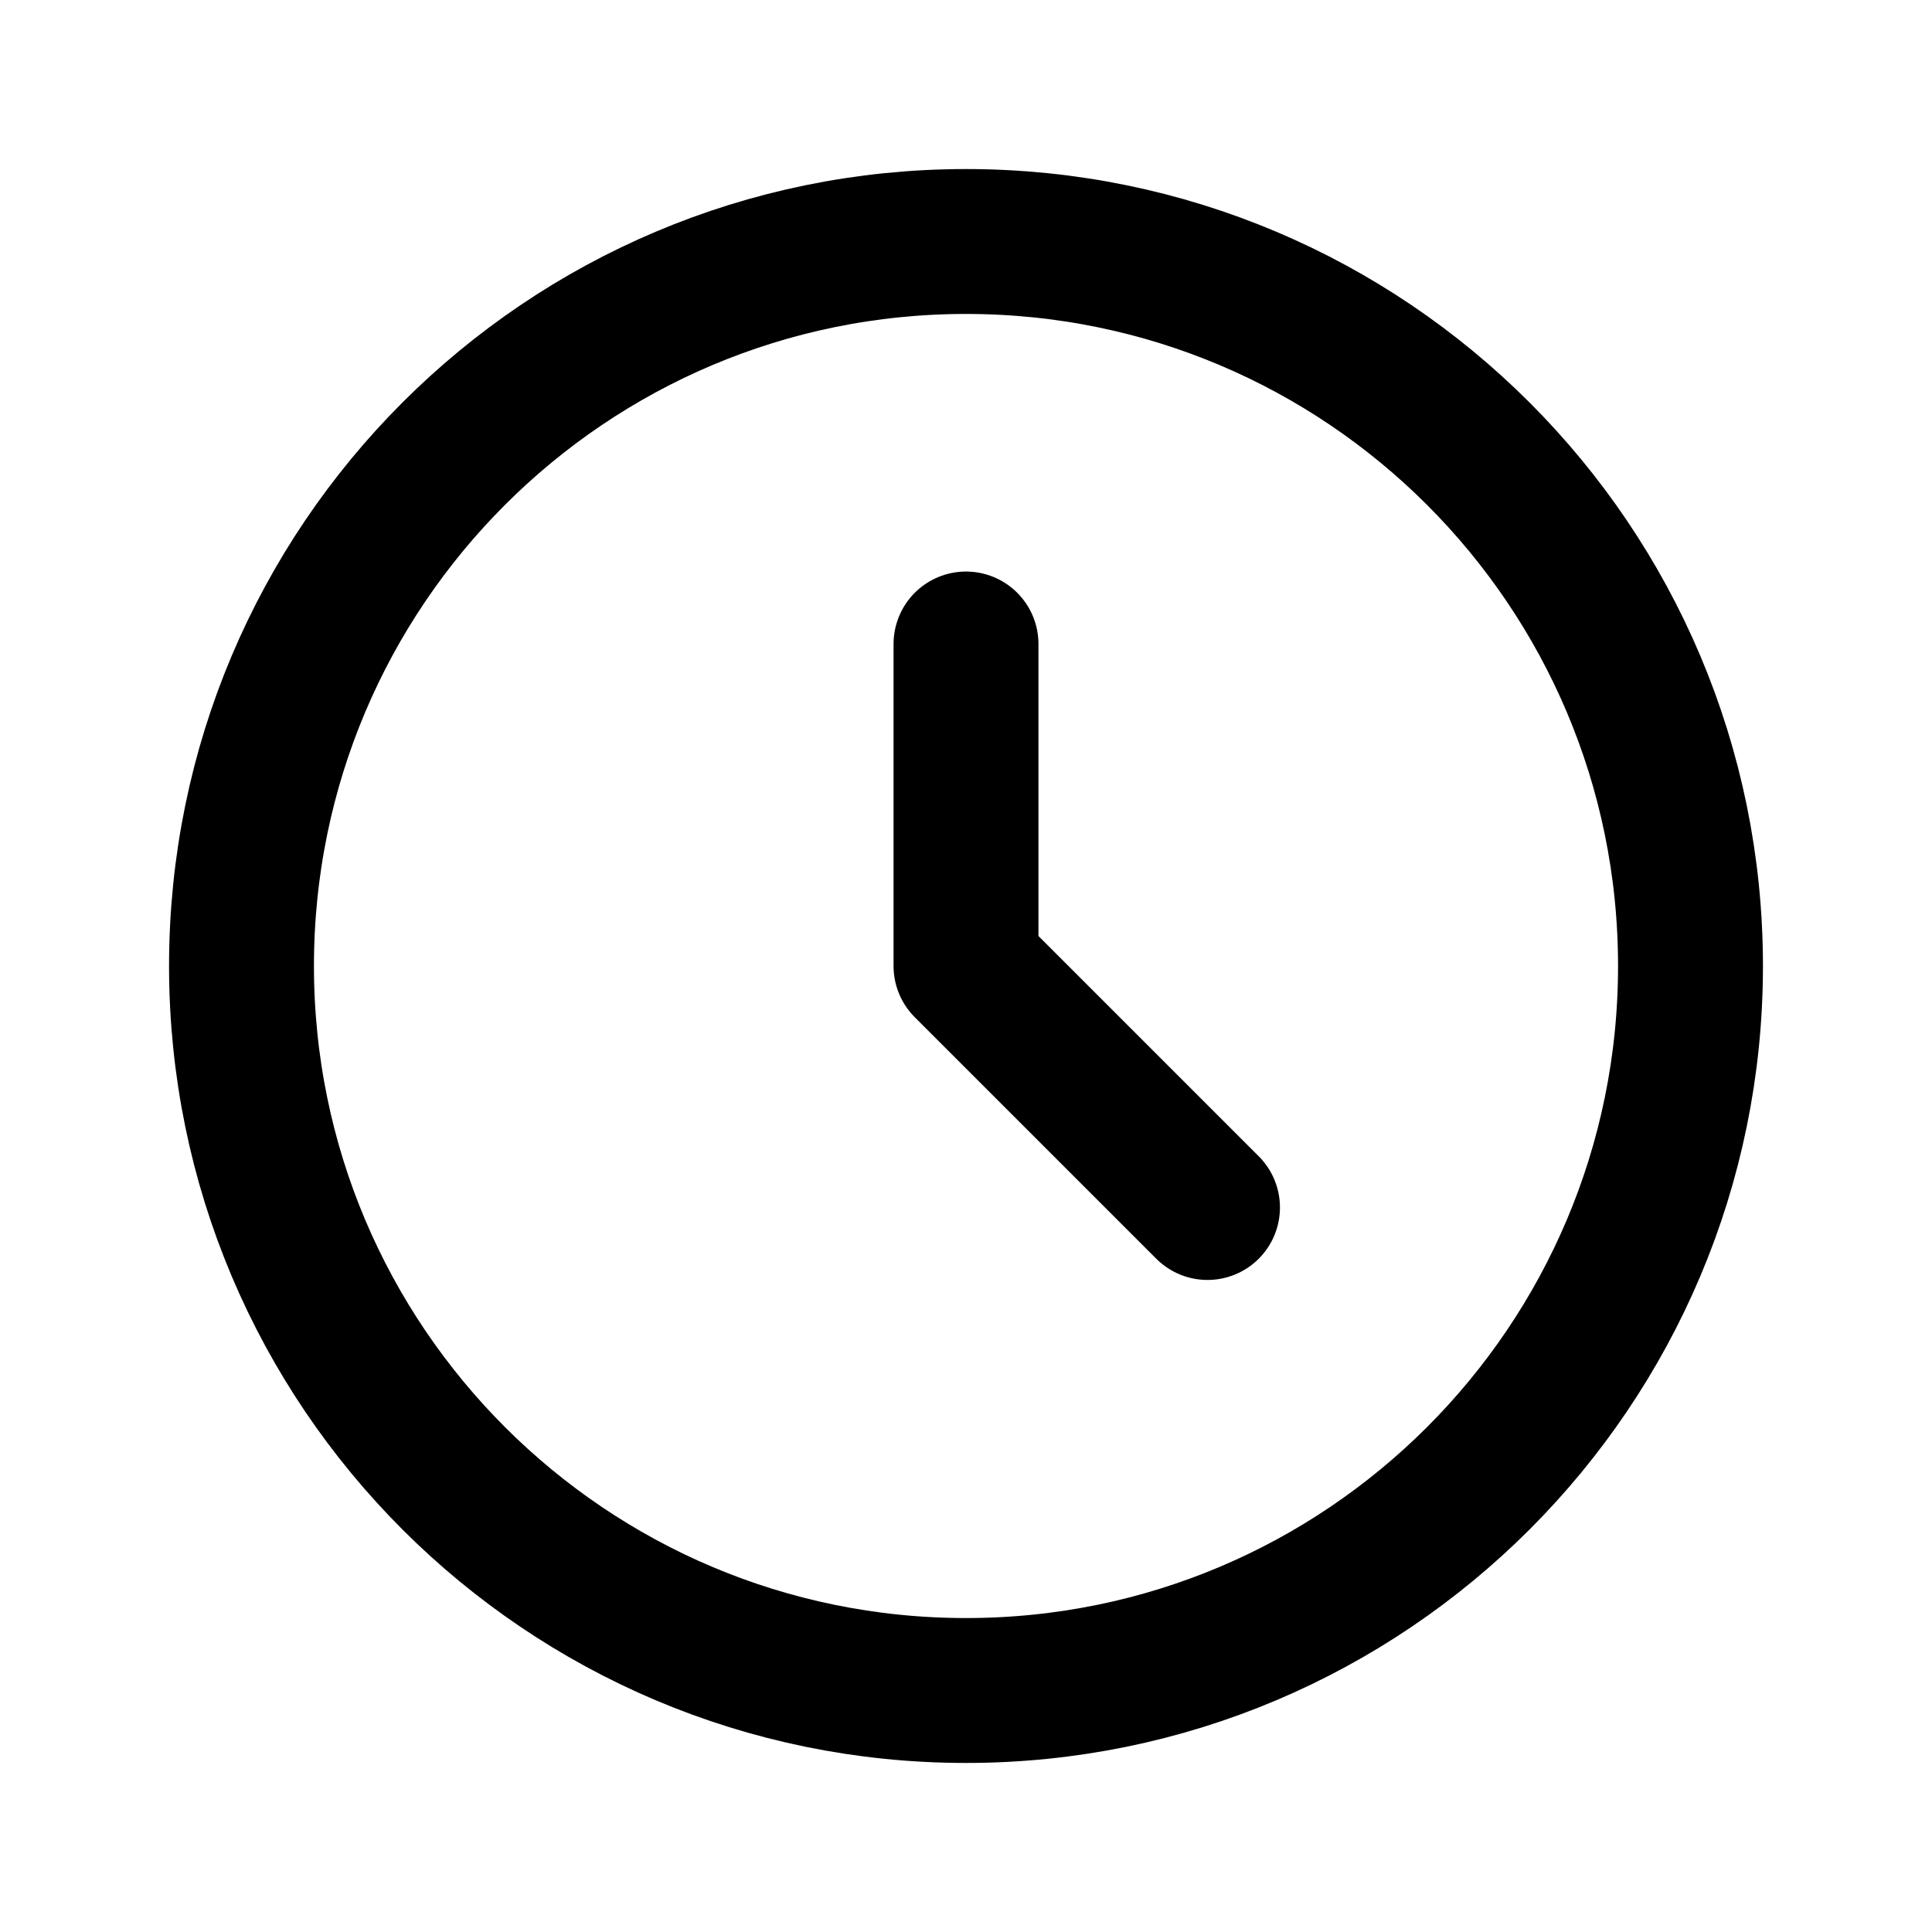
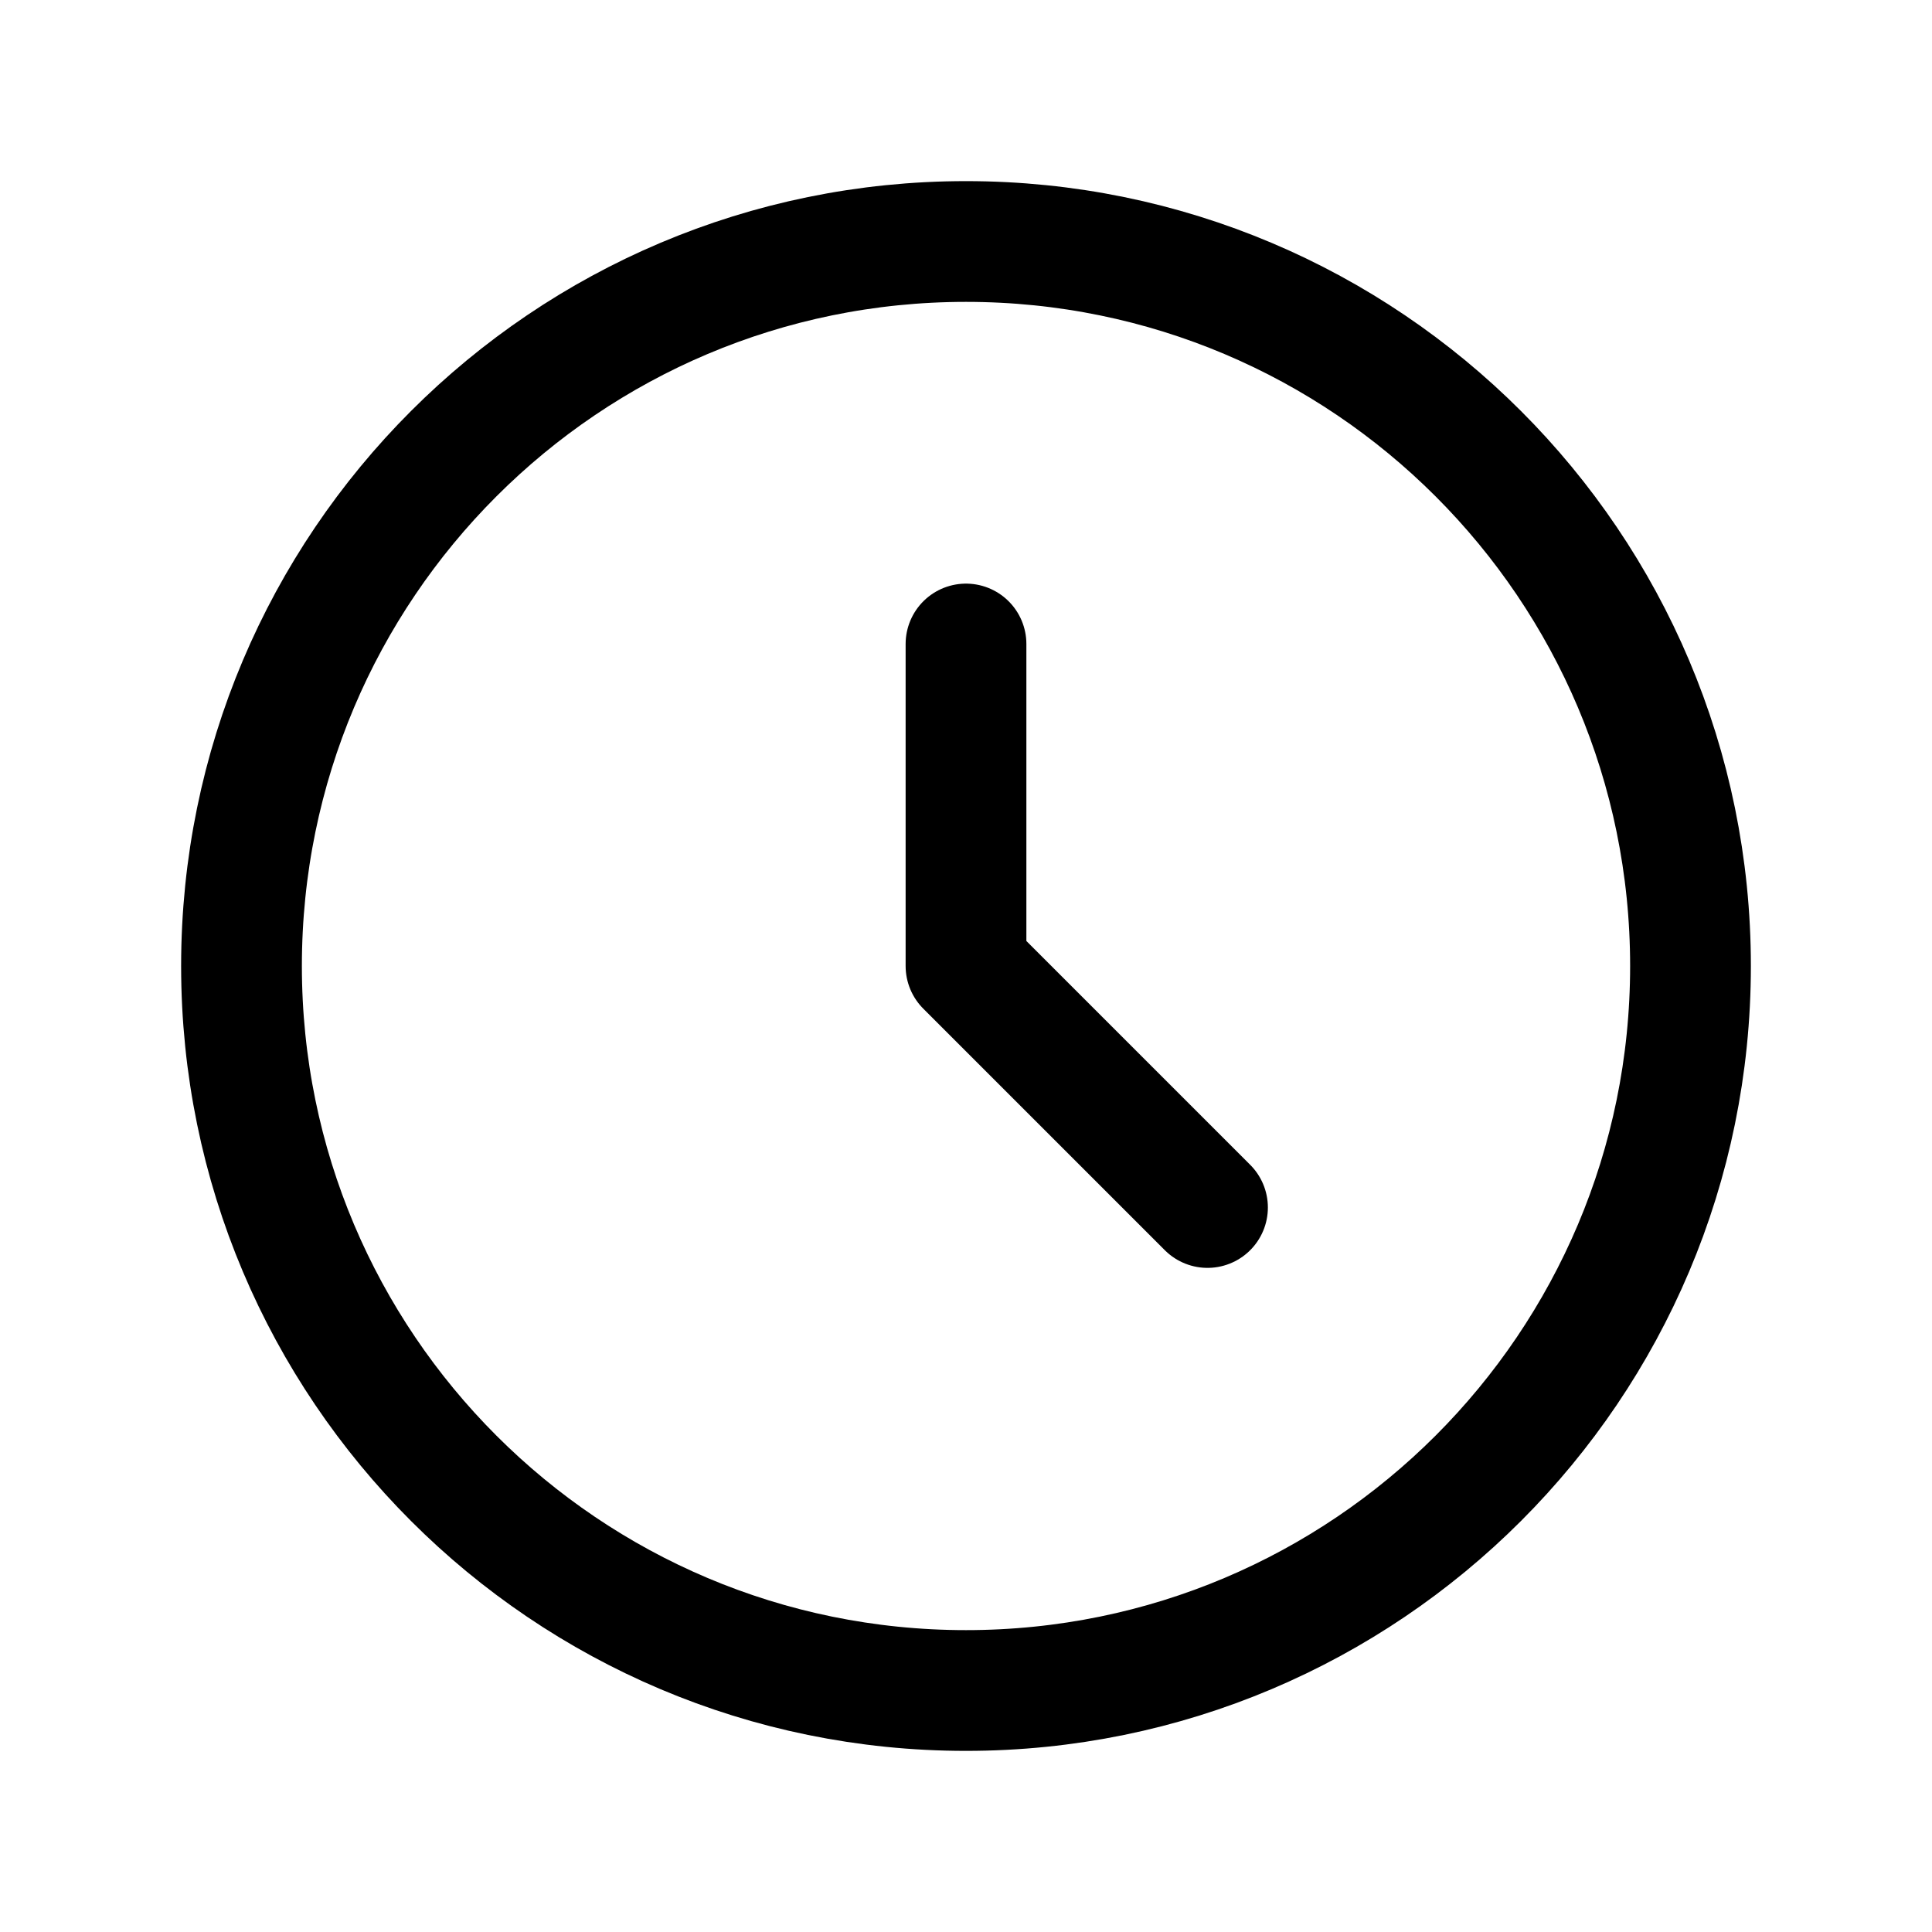
<svg xmlns="http://www.w3.org/2000/svg" class="" fill="none" viewBox="0 0 24 24" stroke="currentColor" aria-hidden="true">
-   <path stroke-linecap="round" stroke-linejoin="round" stroke-width="1.8" d="M12 8v4l3 3m6-3a9 9 0 11-18 0 9 9 0 0118 0z" />
+   <path stroke-linecap="round" stroke-linejoin="round" stroke-width="1.5" d="M12 8v4l3 3m6-3a9 9 0 11-18 0 9 9 0 0118 0z" />
</svg>
